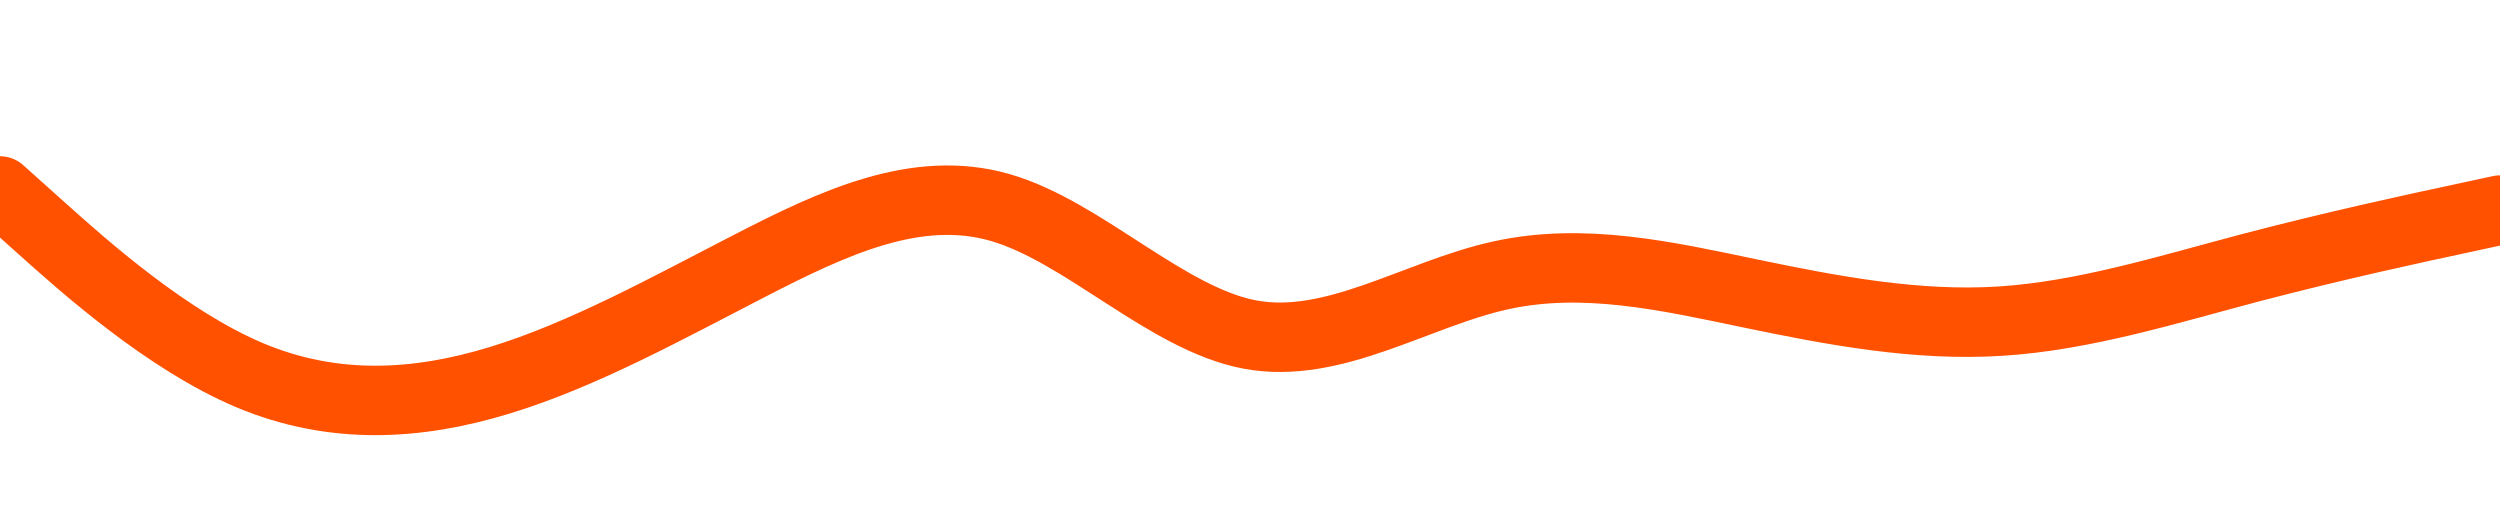
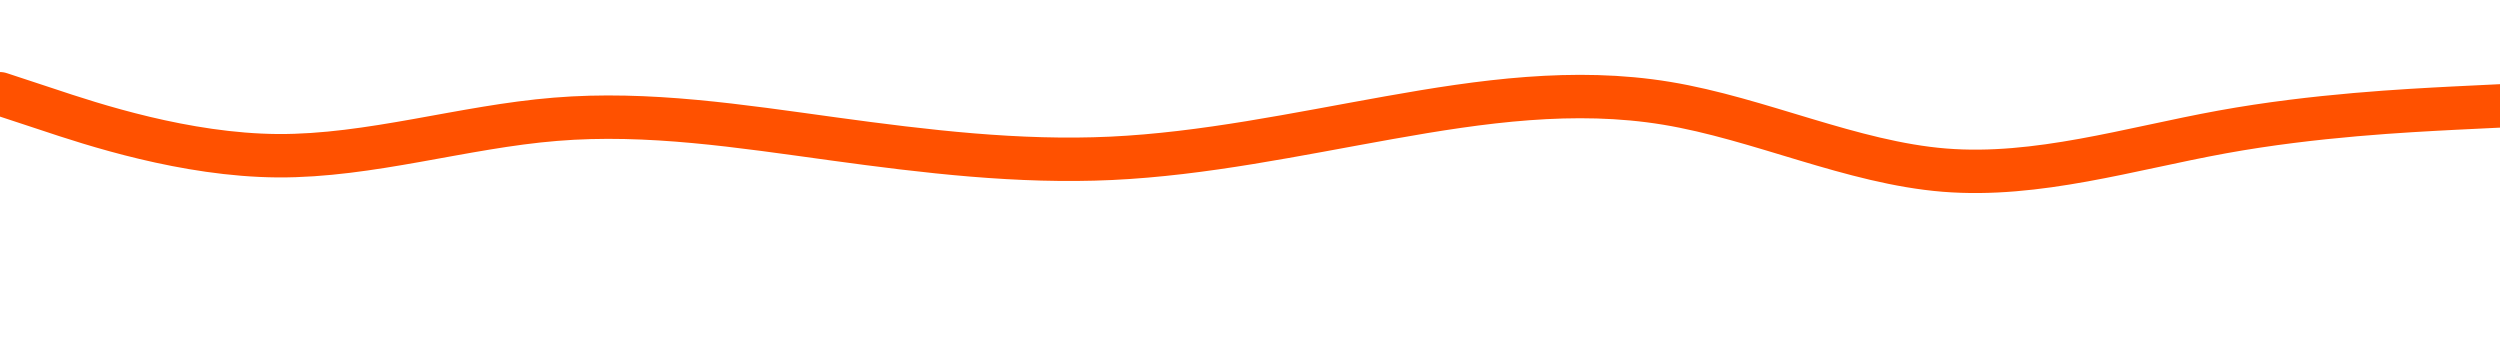
- <svg xmlns="http://www.w3.org/2000/svg" id="visual" viewBox="0 0 1440 300" width="1440" height="300" version="1.1">
-   <path d="M0 110L24 131.5C48 153 96 196 144 216.2C192 236.3 240 233.7 288 219C336 204.3 384 177.7 432 153C480 128.3 528 105.7 576 119.5C624 133.3 672 183.7 720 192.7C768 201.7 816 169.3 864 158.7C912 148 960 159 1008 169C1056 179 1104 188 1152 185C1200 182 1248 167 1296 154.3C1344 141.7 1392 131.3 1416 126.2L1440 121" fill="none" stroke-linecap="round" stroke-linejoin="miter" stroke="#ff5100" stroke-width="40" />
+ <svg xmlns="http://www.w3.org/2000/svg" id="visual" viewBox="0 0 1440 200" width="1440" height="200" version="1.1">
+   <path d="M0 54L26.7 62.8C53.3 71.7 106.7 89.3 160 89.7C213.3 90 266.7 73 320 68.7C373.3 64.3 426.7 72.7 480 80C533.3 87.3 586.7 93.7 640 91.2C693.3 88.7 746.7 77.3 800 67.8C853.3 58.3 906.7 50.7 960 59.5C1013.3 68.3 1066.7 93.7 1120 98C1173.3 102.3 1226.7 85.7 1280 76C1333.3 66.3 1386.7 63.7 1413.3 62.3L1440 61" fill="none" stroke-linecap="round" stroke-linejoin="miter" stroke="#ff5100" stroke-width="25" />
</svg>
